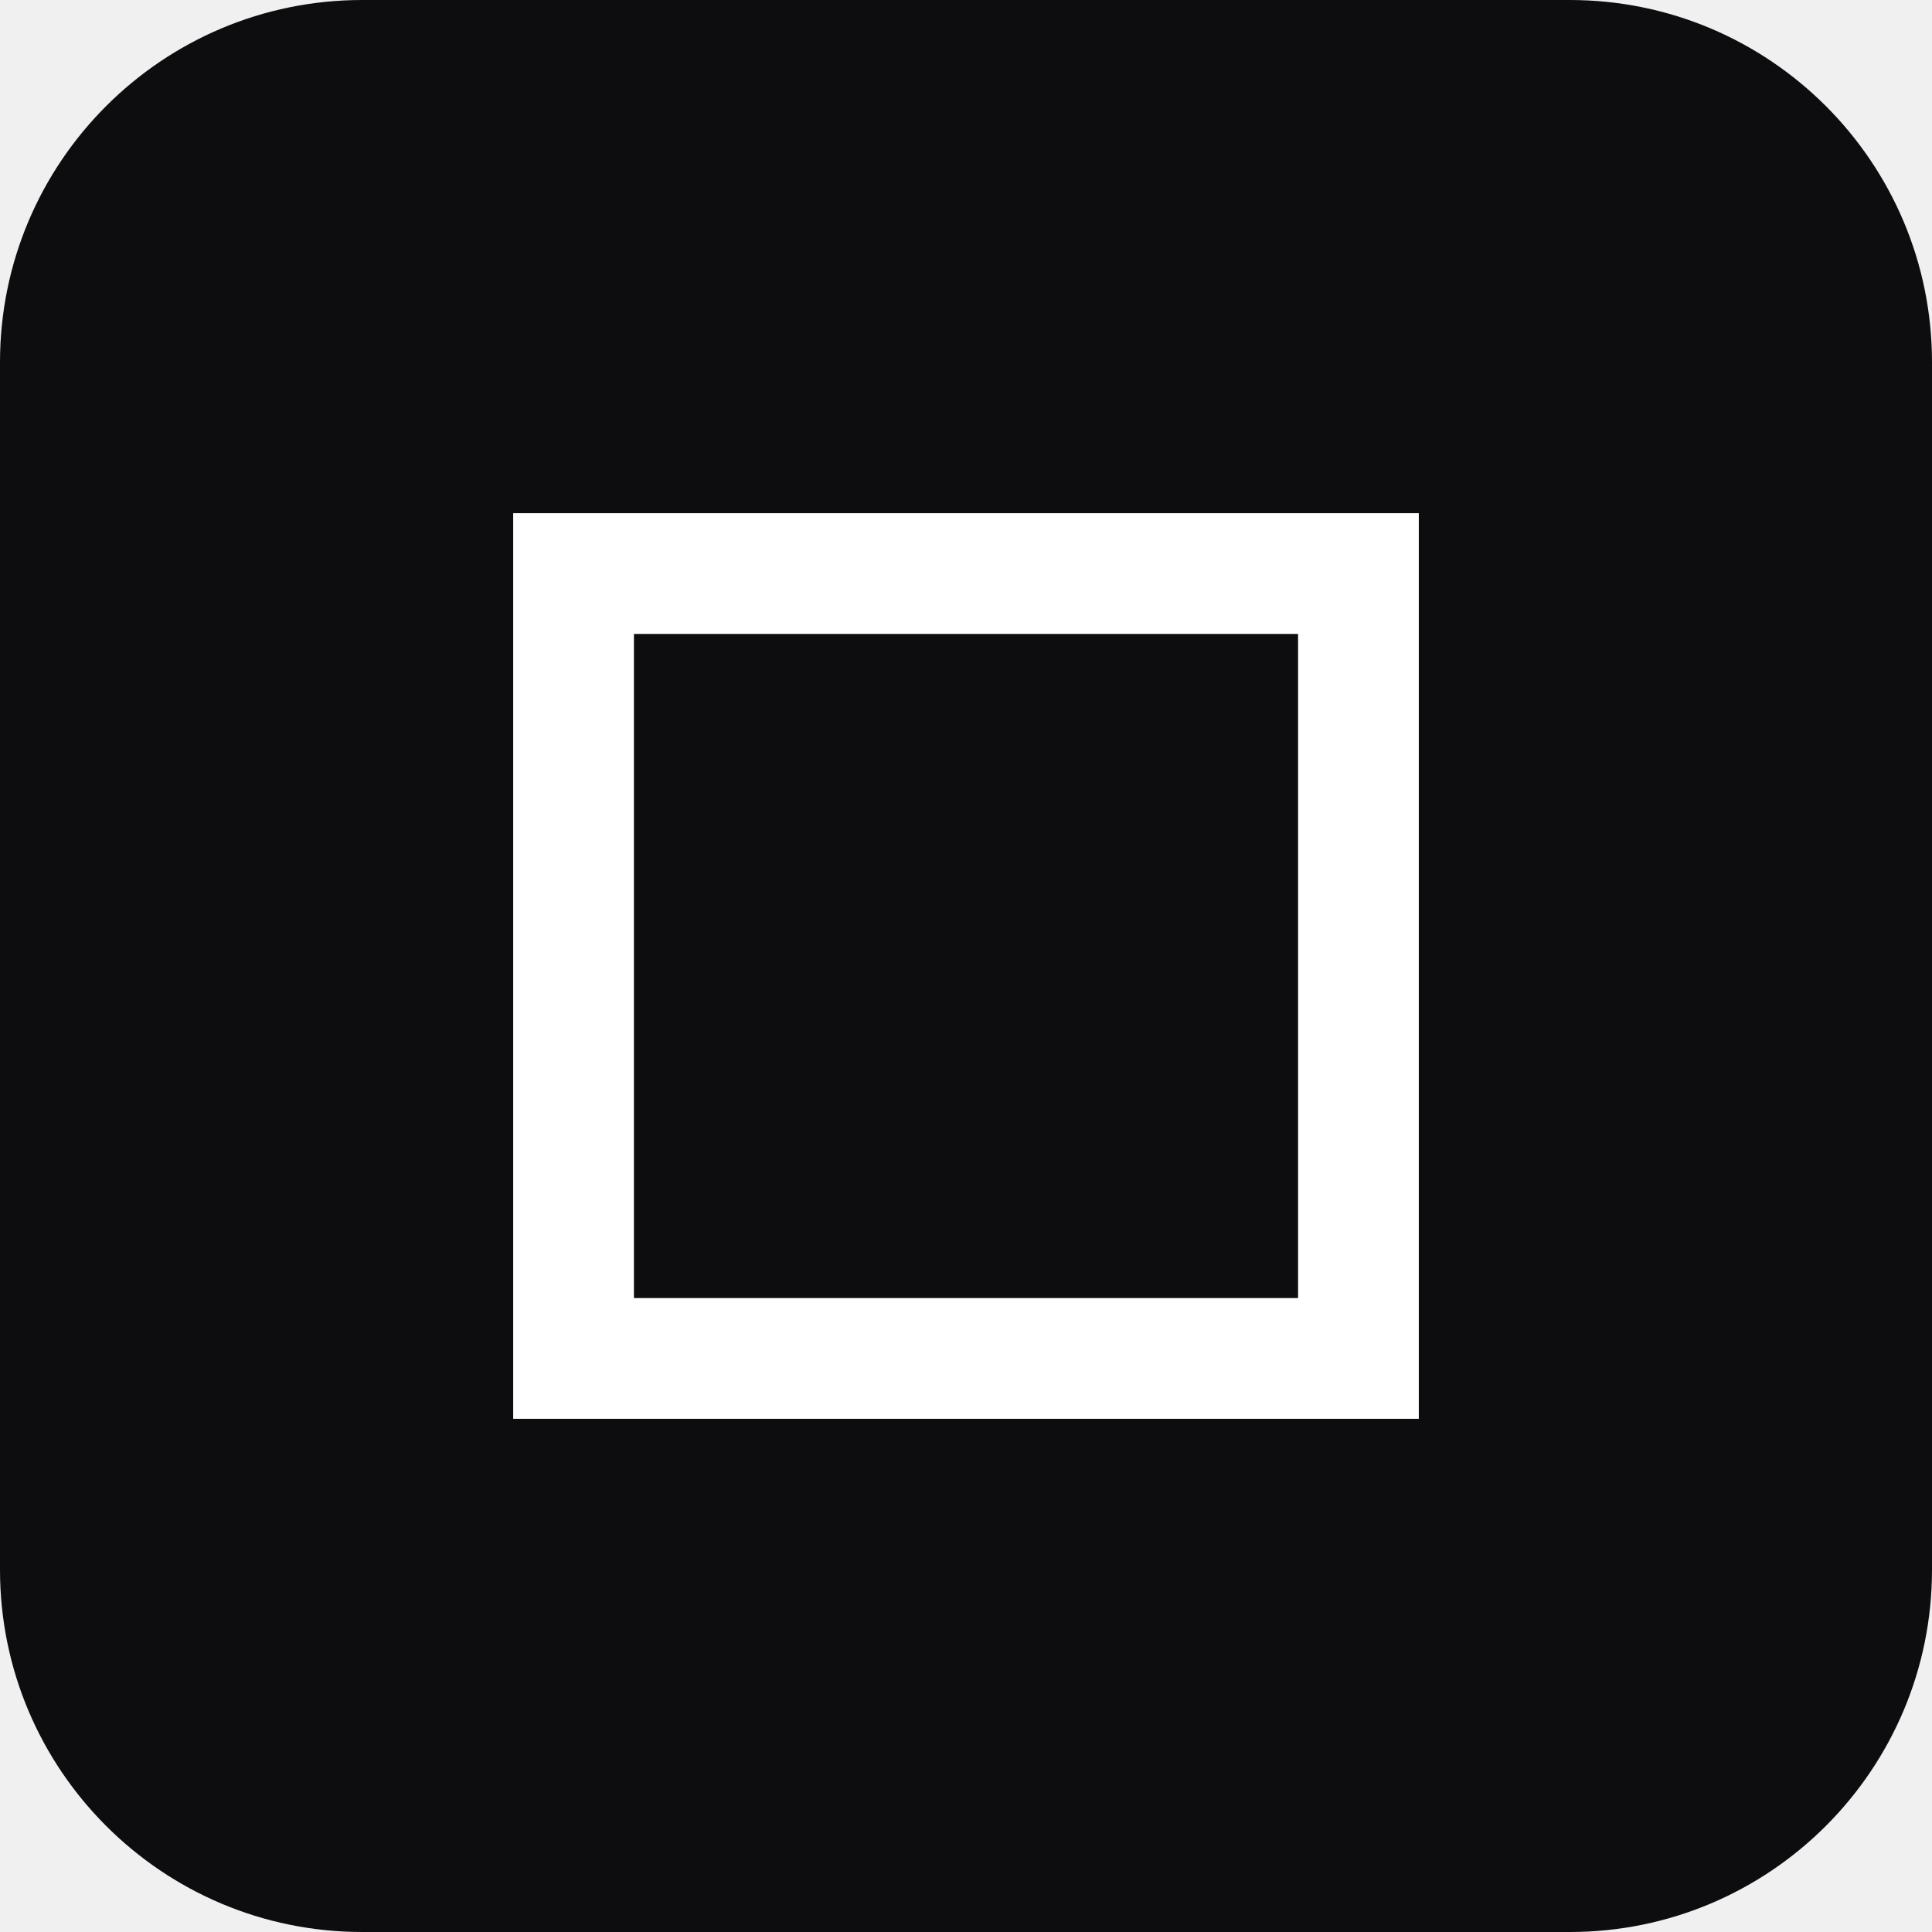
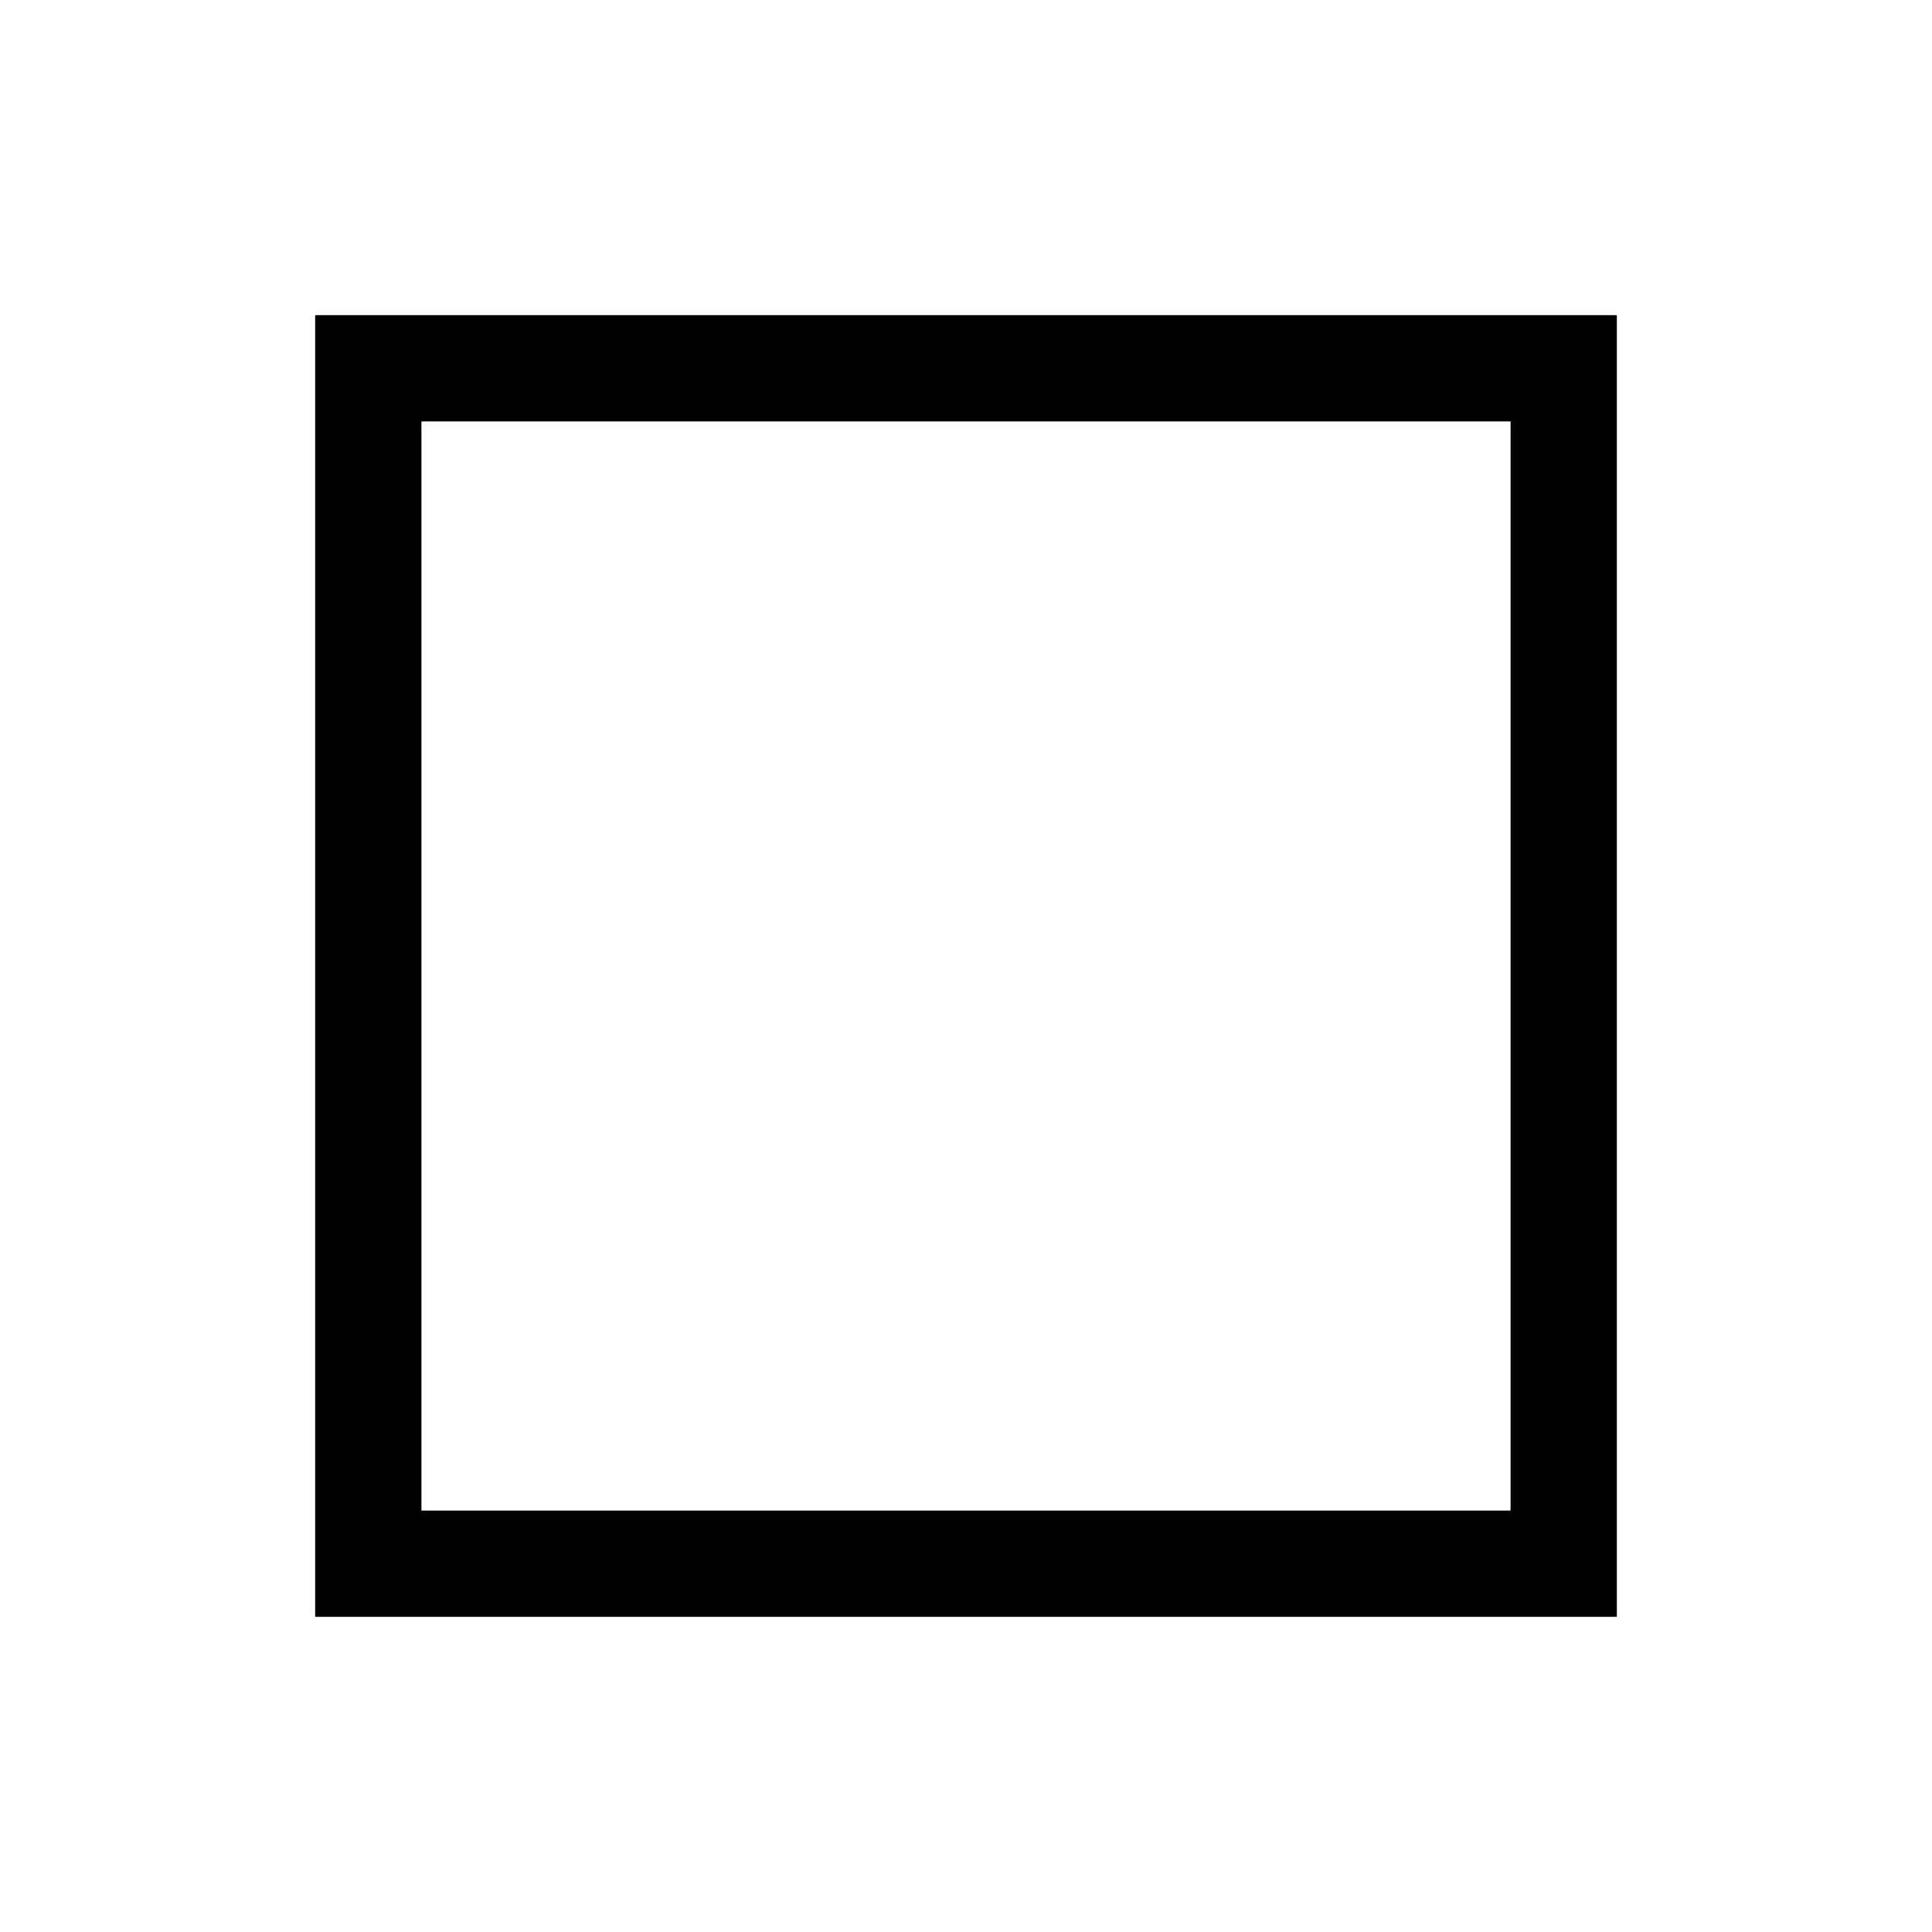
<svg xmlns="http://www.w3.org/2000/svg" viewBox="0 0 32 32" role="img" aria-label="Crop">
-   <rect width="32" height="32" rx="6" fill="#0d0d10" />
-   <rect x="9.5" y="9.5" width="13" height="13" fill="none" stroke="#ffffff" stroke-width="2" />
+   <rect width="32" height="32" fill="#ffffff" />
+   <rect x="6.1" y="6.1" width="19.8" height="19.8" fill="none" stroke="#000000" stroke-width="1.76" />
</svg>
